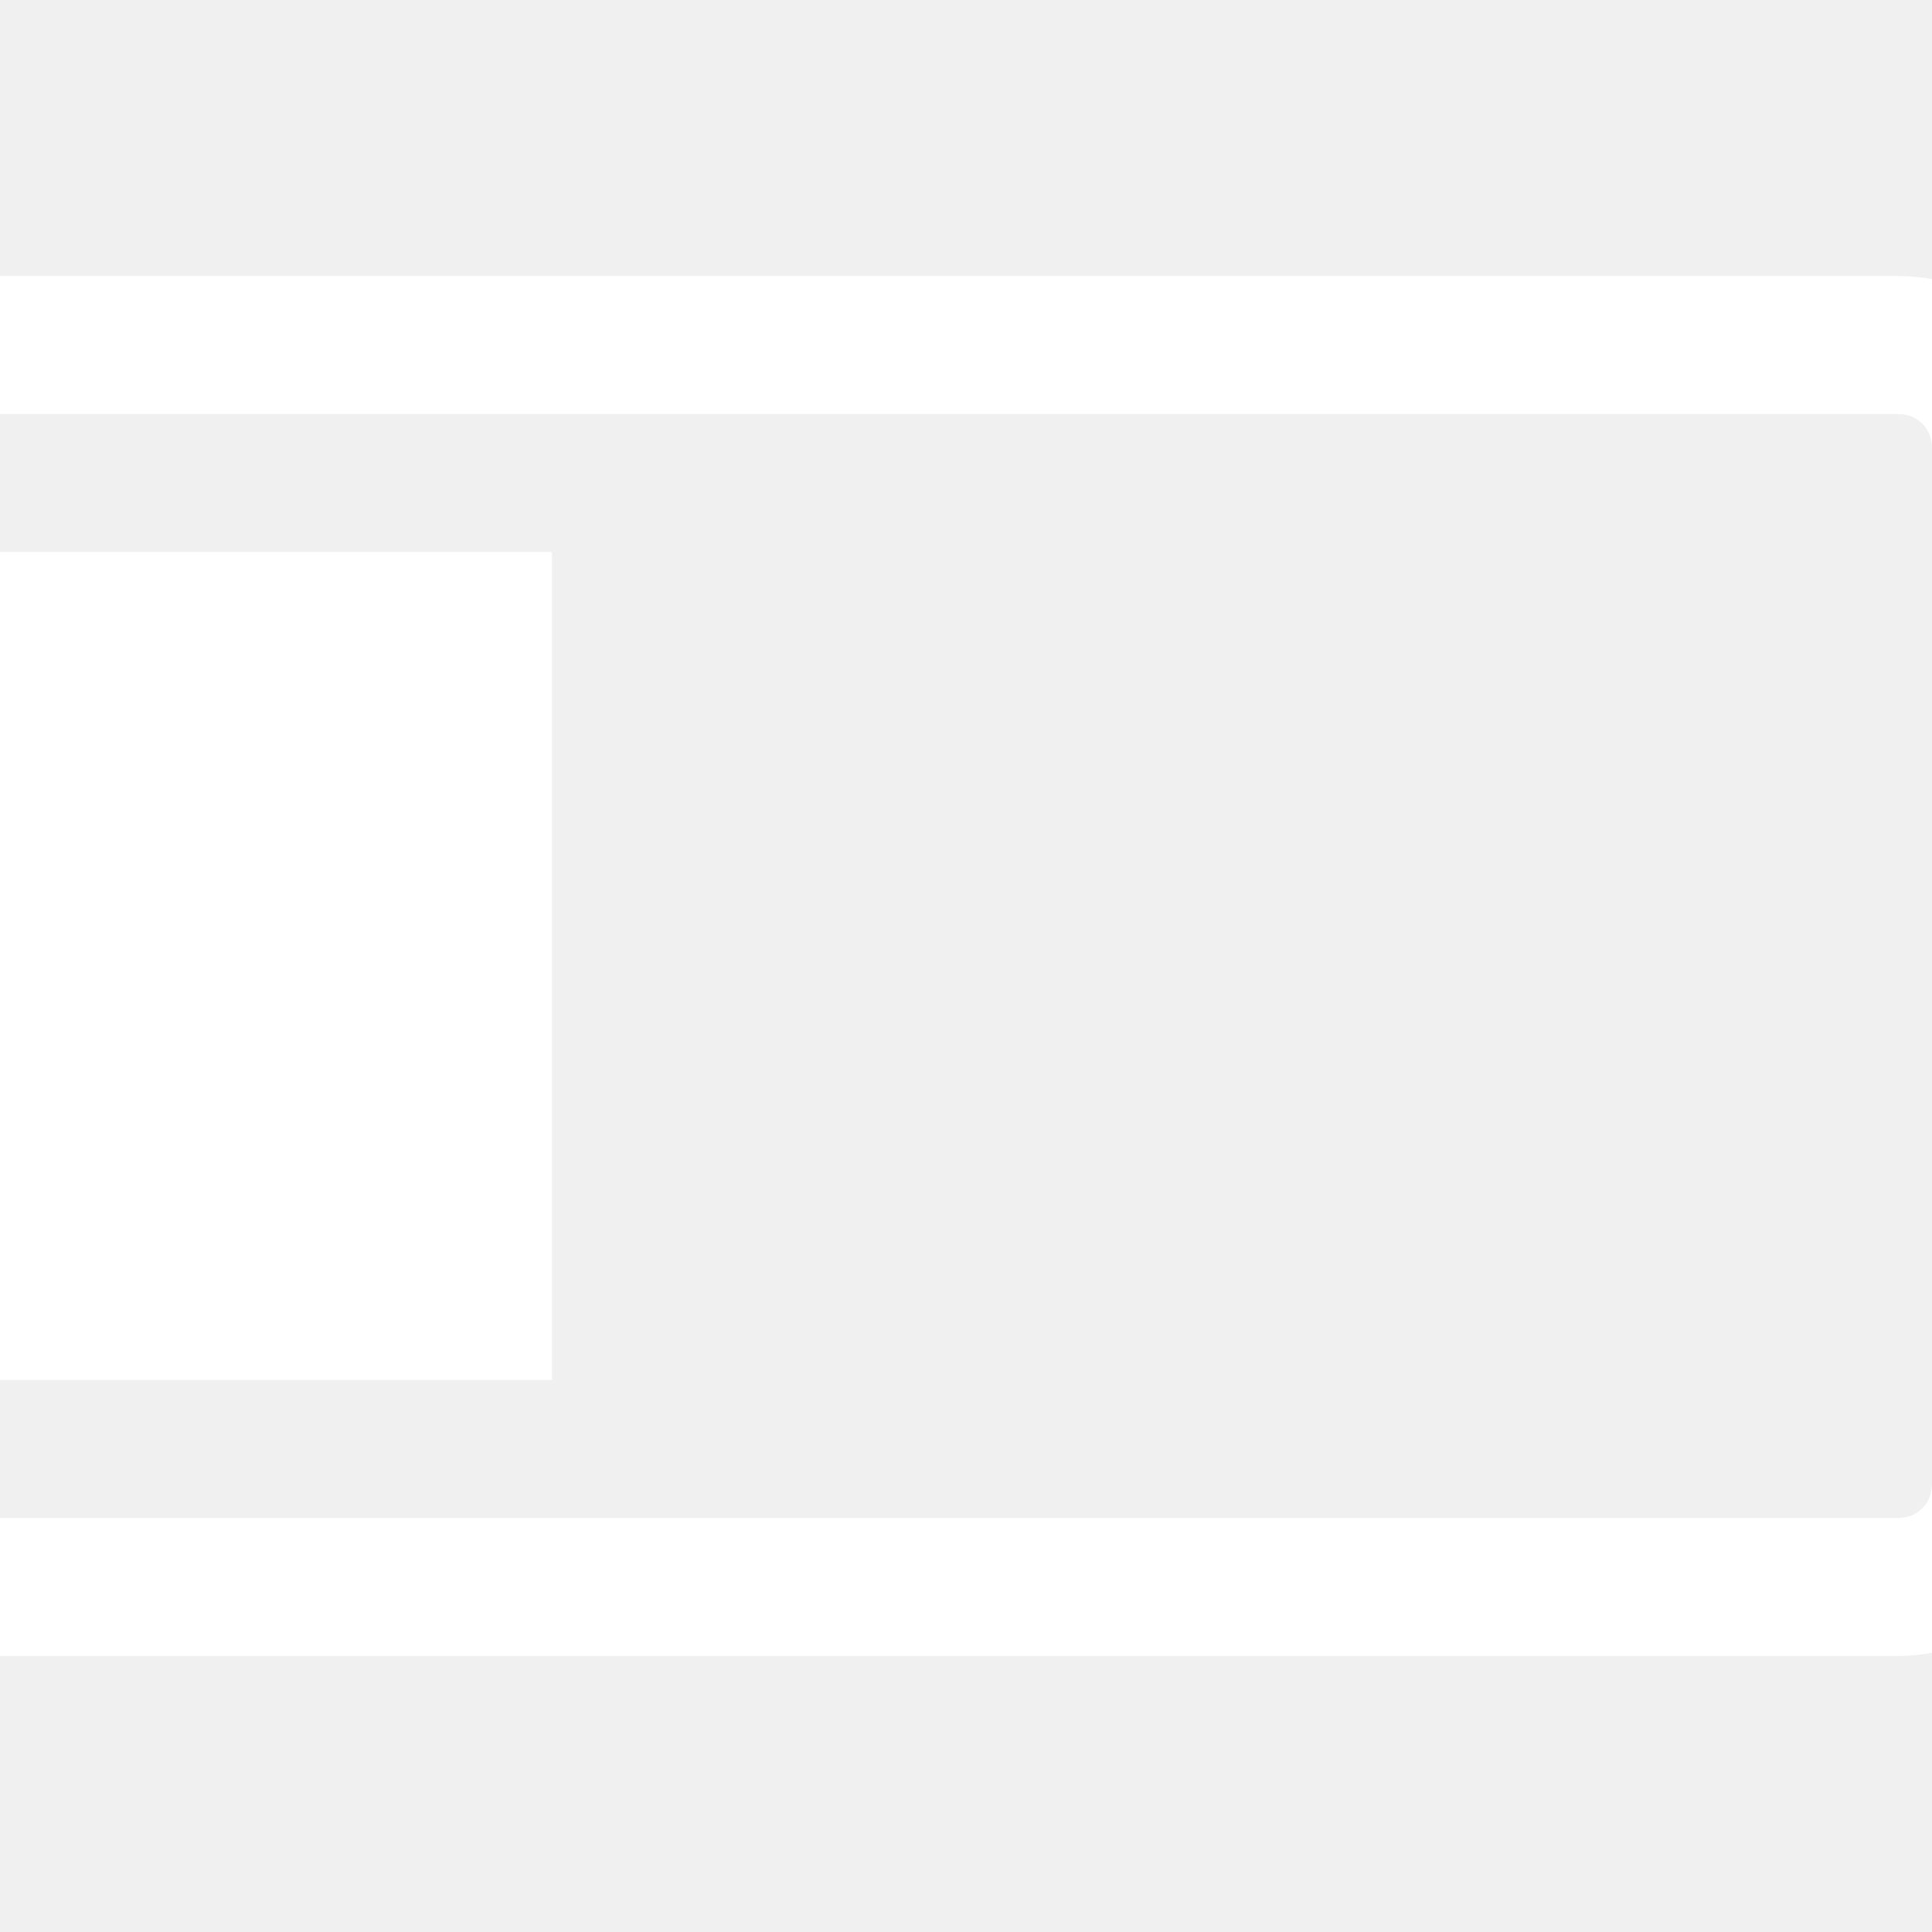
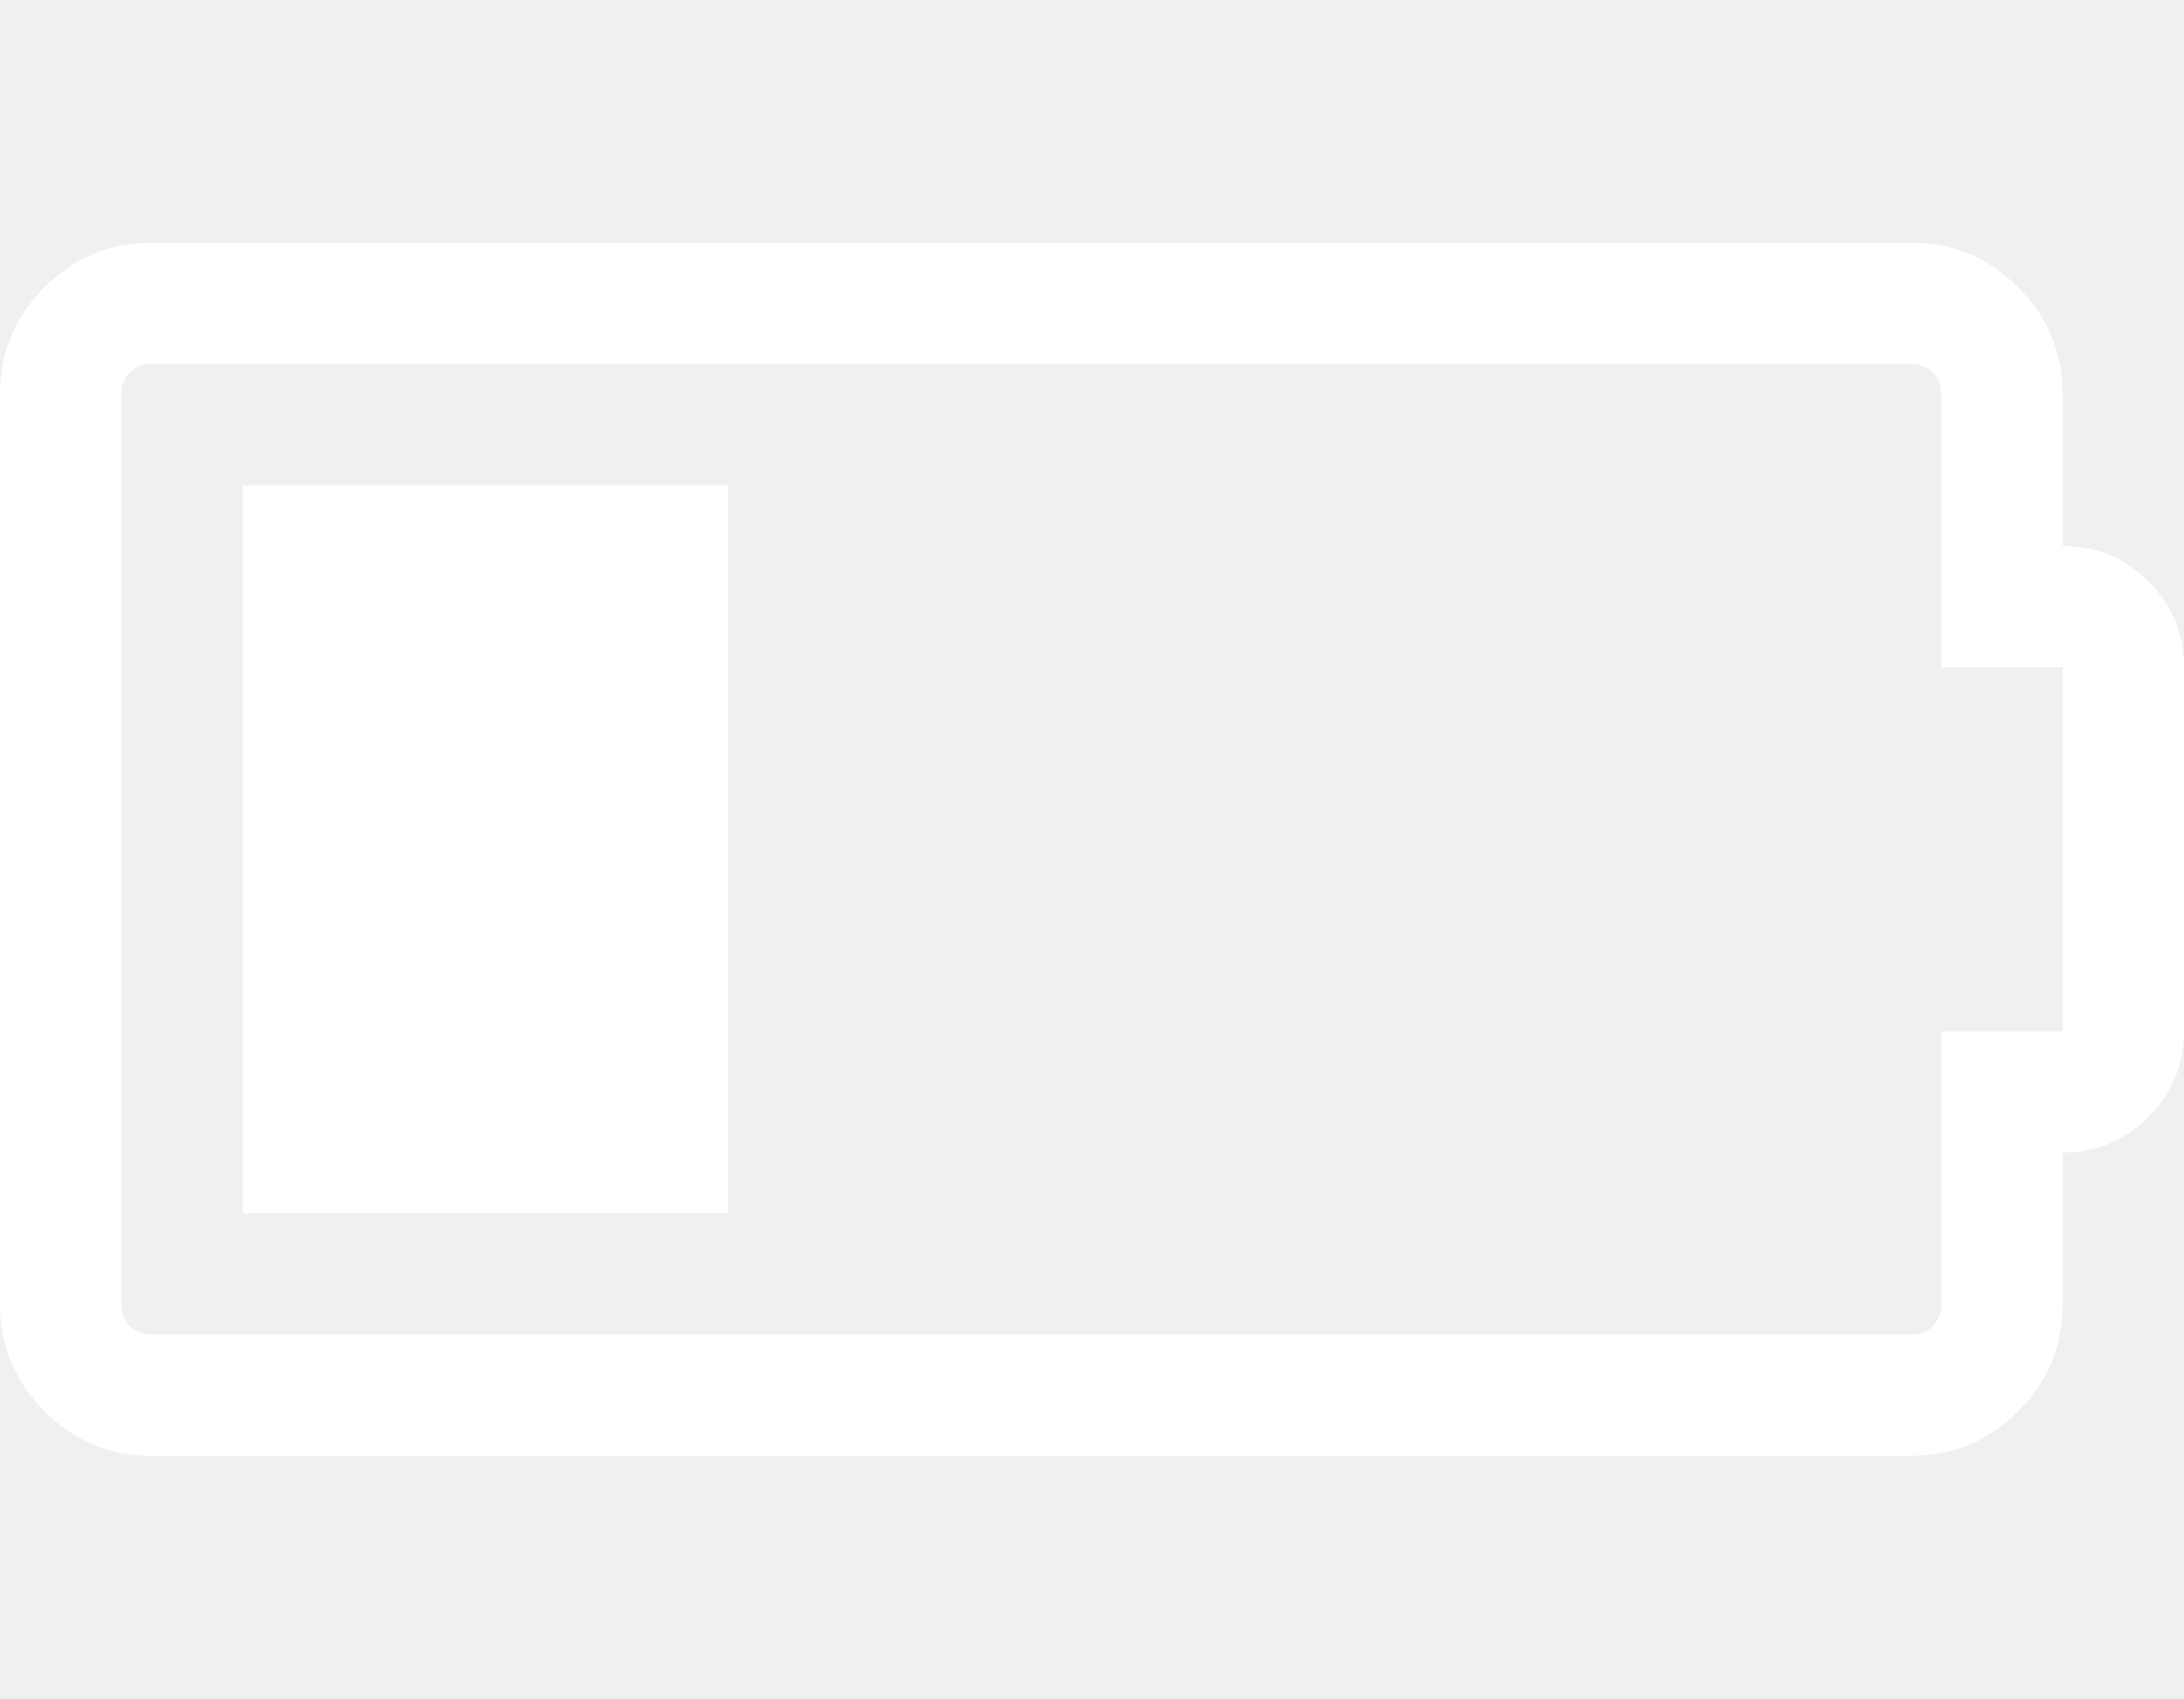
- <svg xmlns="http://www.w3.org/2000/svg" width="1792" height="1792" viewBox="0 0 1792 1792">
-   <path d="M0 1280v-768h512v768h-512zm1920-704q53 0 90.5 37.5t37.5 90.5v384q0 53-37.5 90.5t-90.5 37.5v160q0 66-47 113t-113 47h-1856q-66 0-113-47t-47-113v-960q0-66 47-113t113-47h1856q66 0 113 47t47 113v160zm0 512v-384h-128v-288q0-14-9-23t-23-9h-1856q-14 0-23 9t-9 23v960q0 14 9 23t23 9h1856q14 0 23-9t9-23v-288h128z" fill="#fff" />
+ <svg xmlns="http://www.w3.org/2000/svg" width="2304" height="1792" viewBox="0 0 2304 1792">
+   <path d="M256 1280v-768h512v768h-512zm1920-704q53 0 90.5 37.5t37.5 90.5v384q0 53-37.5 90.5t-90.5 37.5v160q0 66-47 113t-113 47h-1856q-66 0-113-47t-47-113v-960q0-66 47-113t113-47h1856q66 0 113 47t47 113v160zm0 512v-384h-128v-288q0-14-9-23t-23-9h-1856q-14 0-23 9t-9 23v960q0 14 9 23t23 9h1856q14 0 23-9t9-23v-288h128z" fill="#fff" />
</svg>
